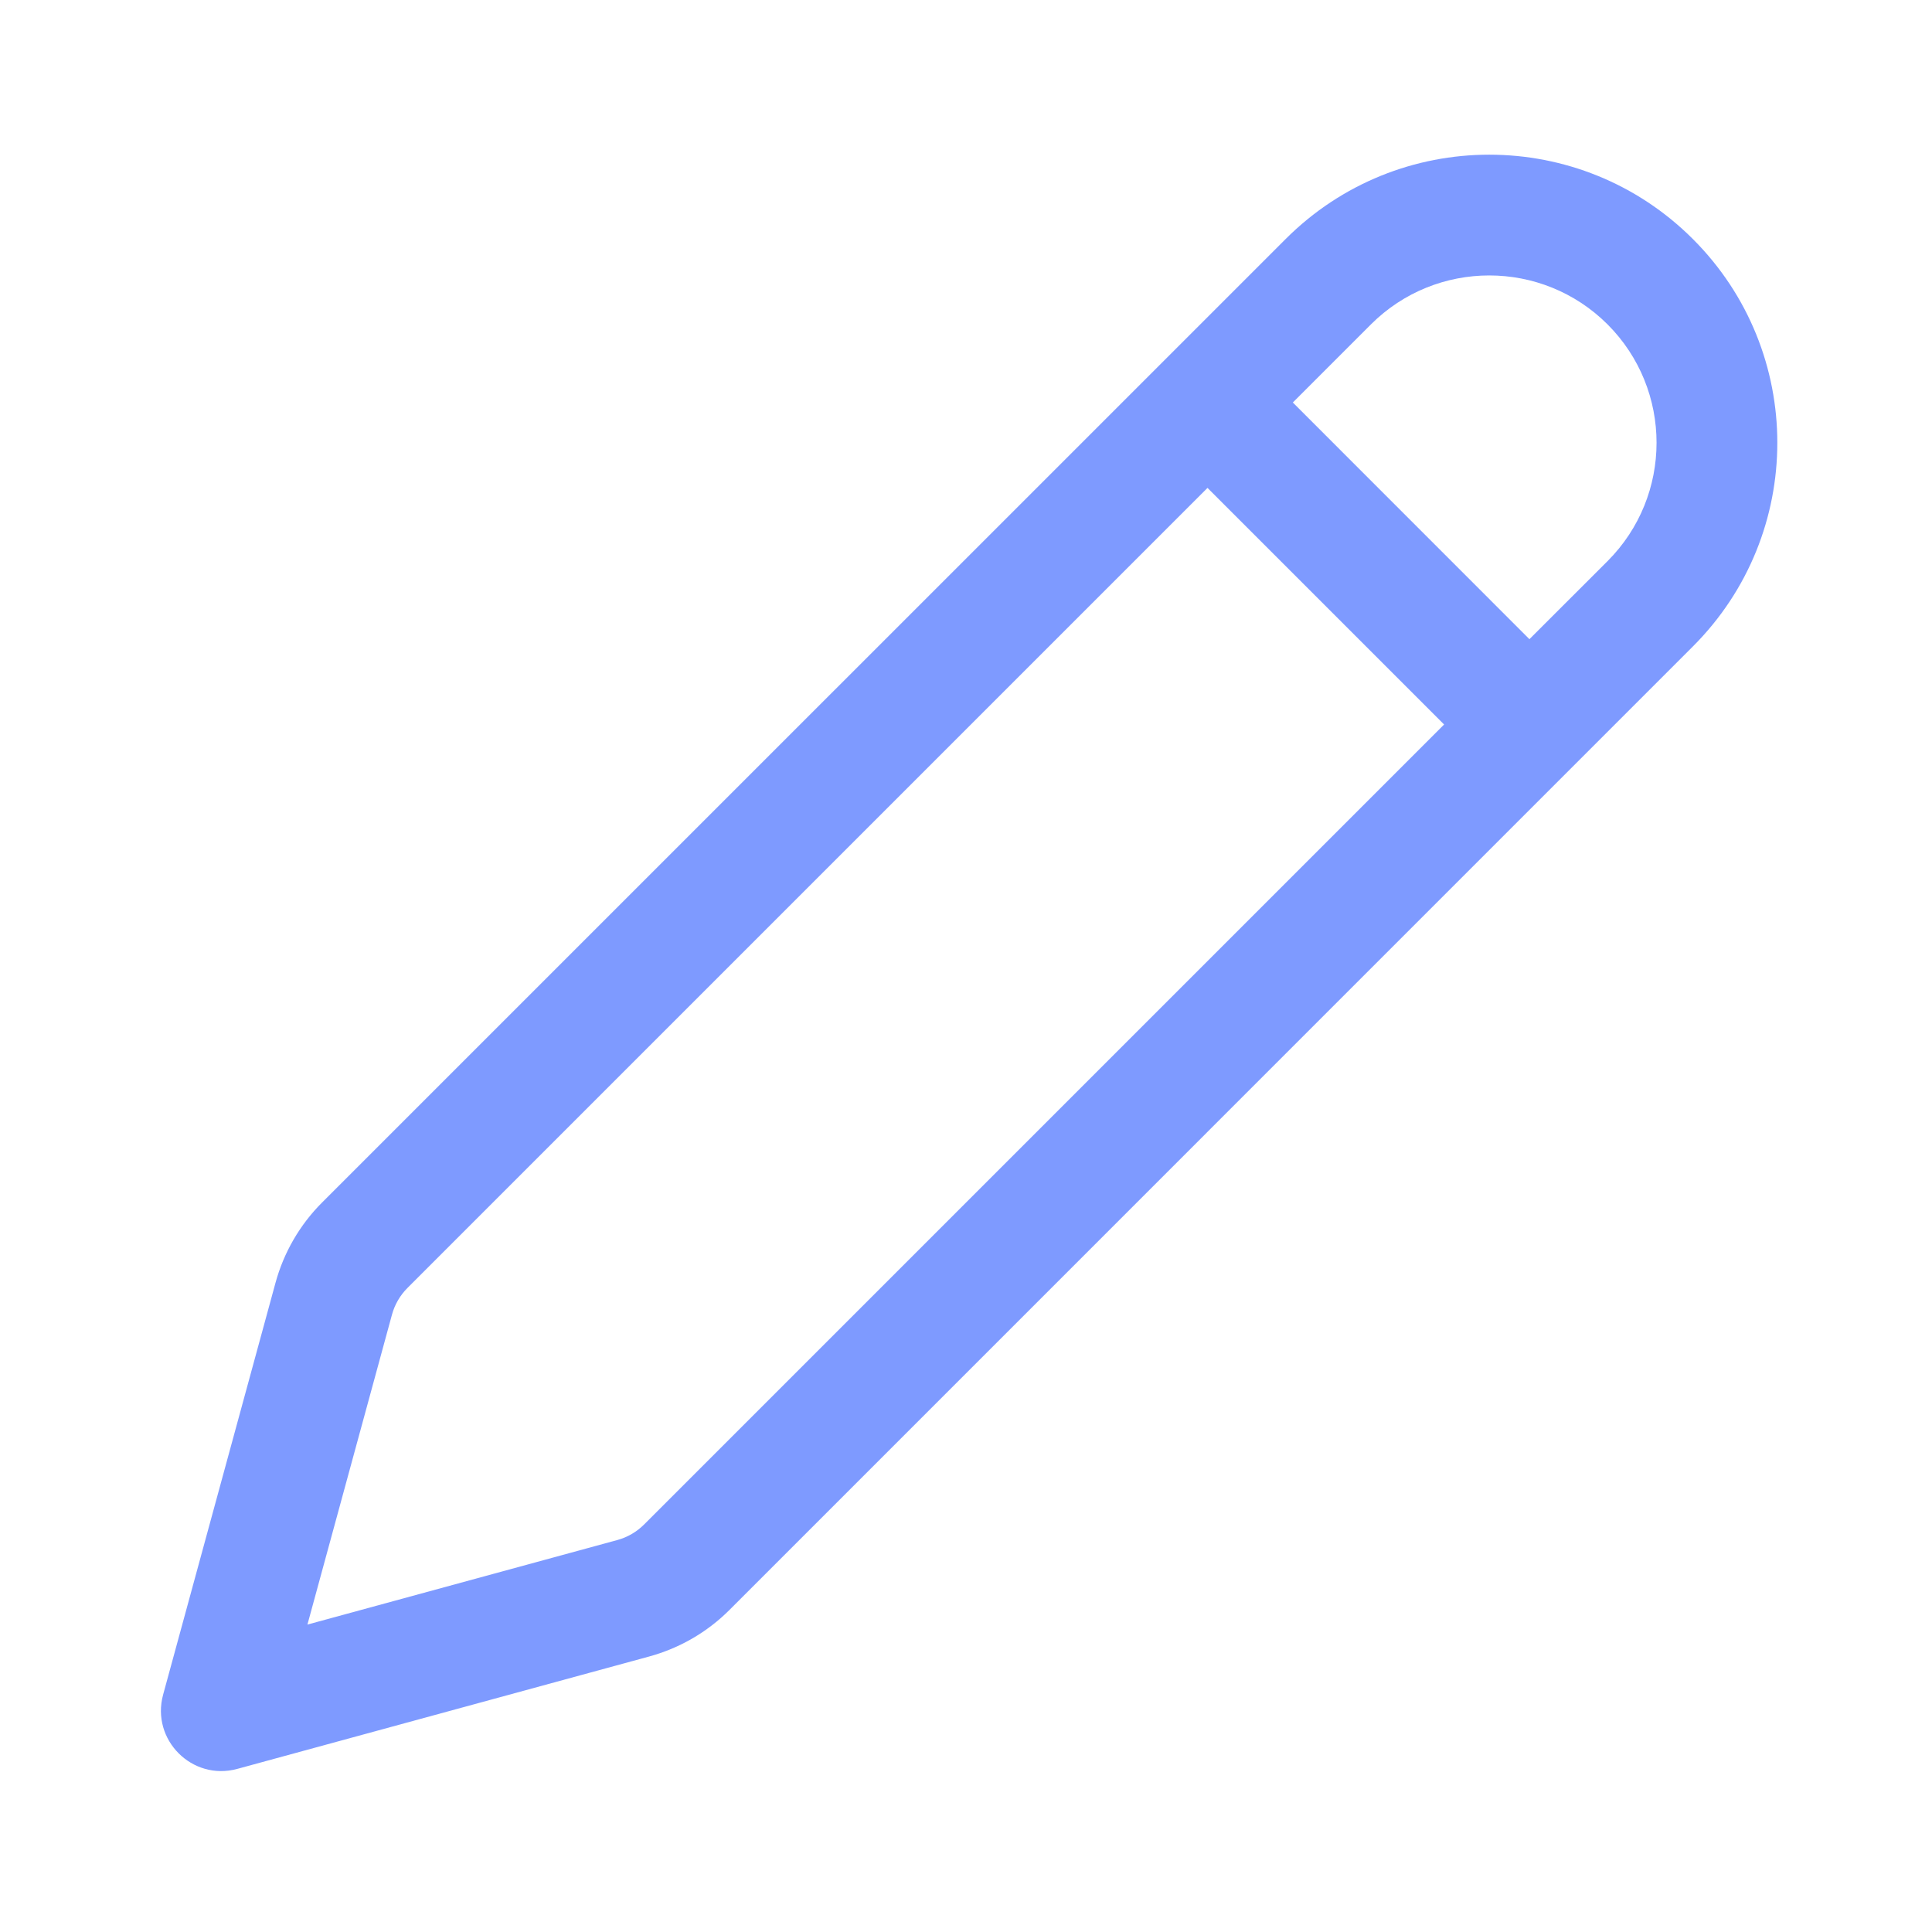
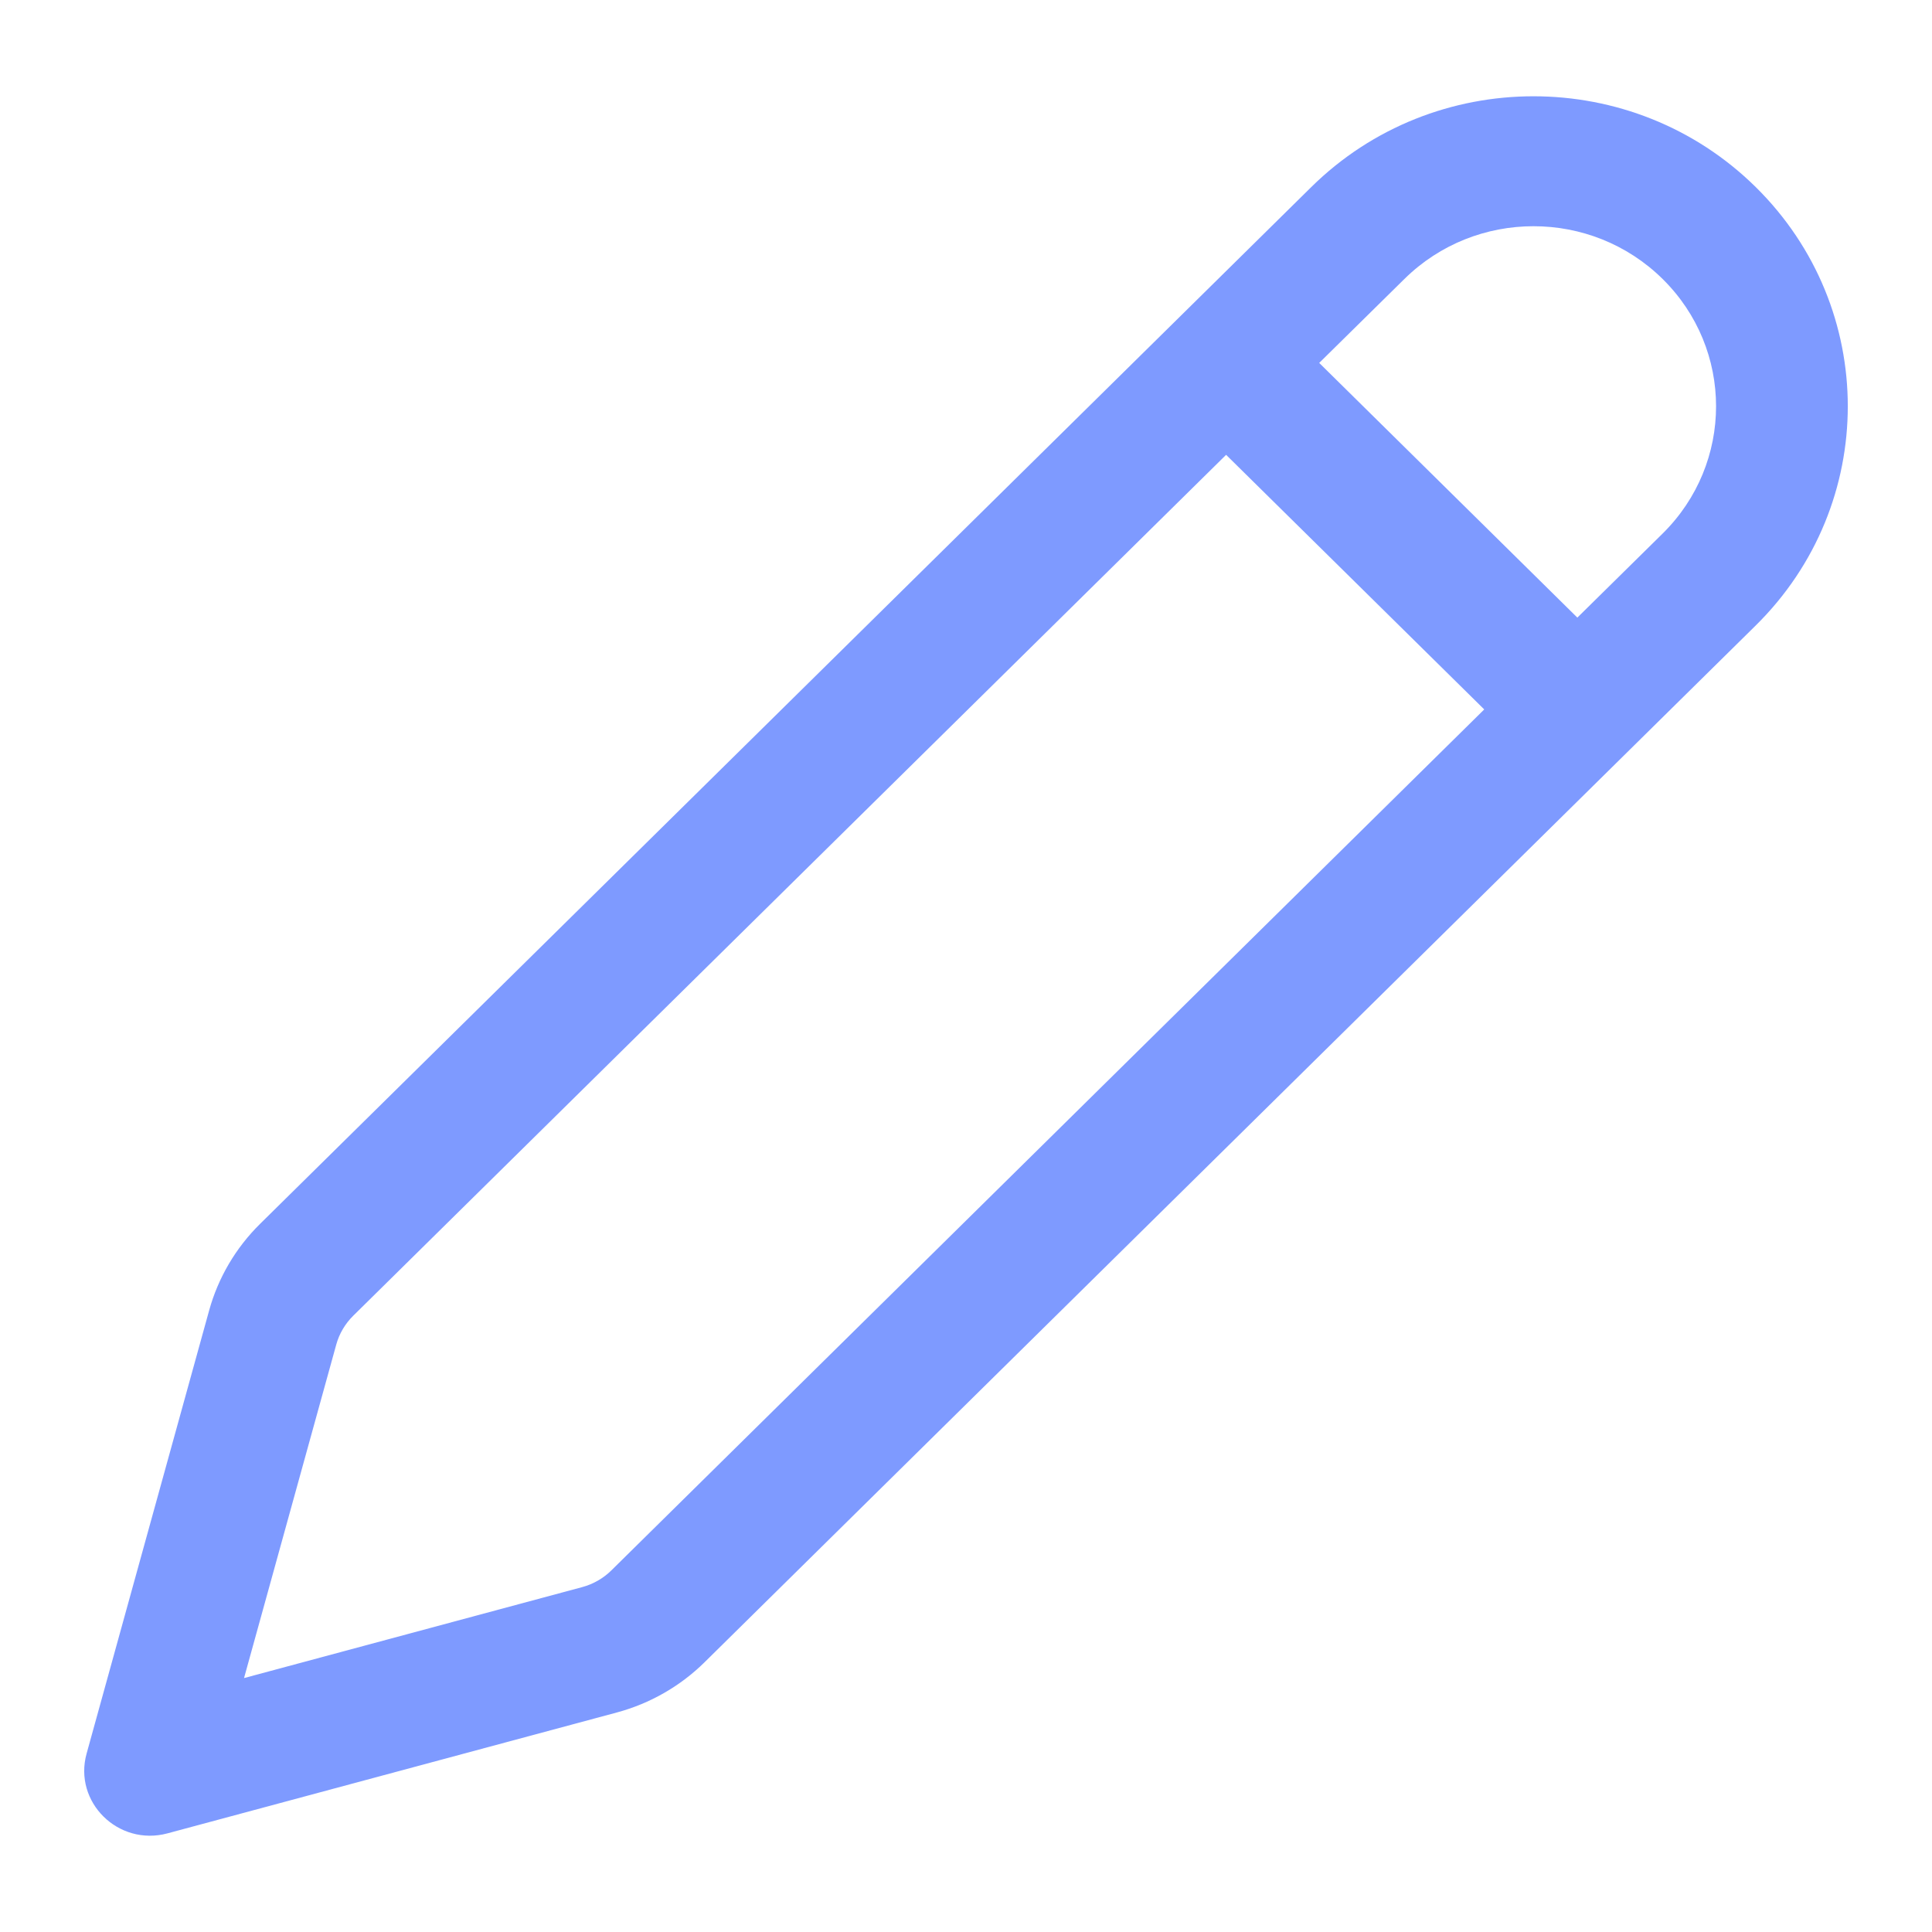
- <svg xmlns="http://www.w3.org/2000/svg" viewBox="0 0 24 24" version="1.1">
-   <g id="🔍-Product-Icons" stroke="none" stroke-width="1" fill="none" fill-rule="evenodd">
-     <g id="ic_fluent_edit_24_regular" fill="#7e9aff" fill-rule="nonzero">
-       <path d="M21.03,2.97 C22.428,4.367 22.428,6.633 21.03,8.03 L9.062,19.999 C8.785,20.276 8.441,20.475 8.063,20.578 L2.947,21.974 C2.387,22.126 1.874,21.613 2.026,21.053 L3.422,15.937 C3.525,15.559 3.724,15.215 4.001,14.938 L15.97,2.97 C17.367,1.572 19.633,1.572 21.03,2.97 Z M15,6.061 L5.062,15.999 C4.97,16.091 4.903,16.206 4.869,16.332 L3.819,20.181 L7.668,19.131 C7.794,19.097 7.909,19.03 8.001,18.938 L17.939,9 L15,6.061 Z M17.03,4.03 L16.06,5 L18.999,7.94 L19.97,6.97 C20.781,6.158 20.781,4.842 19.97,4.03 C19.158,3.219 17.842,3.219 17.03,4.03 Z" id="🎨-Color" />
+ <svg xmlns="http://www.w3.org/2000/svg" viewBox="0 0 240 240">
+   <g stroke="null" fill-rule="evenodd" fill="none" id="🔍-Product-Icons">
+     <g stroke="null" fill-rule="nonzero" fill="#7e9aff" id="ic_fluent_edit_24_regular">
+       <path stroke="null" id="🎨-Color" d="m218.104,23.239c15.247,15.039 15.247,39.421 0,54.459l-130.583,128.795c-3.021,2.979 -6.778,5.13 -10.899,6.239l-55.816,15.014c-6.109,1.643 -11.714,-3.885 -10.048,-9.91l15.223,-55.052c1.124,-4.065 3.304,-7.771 6.325,-10.75l130.583,-128.795c15.247,-15.039 39.968,-15.039 55.215,0zm-65.793,33.262l-108.433,106.947c-1.007,0.993 -1.734,2.228 -2.108,3.583l-11.455,41.425l42,-11.298c1.374,-0.37 2.626,-1.086 3.633,-2.08l108.429,-106.951l-32.067,-31.628zm22.151,-21.848l-10.585,10.43l32.067,31.638l10.589,-10.437c8.856,-8.735 8.856,-22.896 0,-31.631c-8.856,-8.735 -23.214,-8.735 -32.07,0z" />
    </g>
  </g>
</svg>
